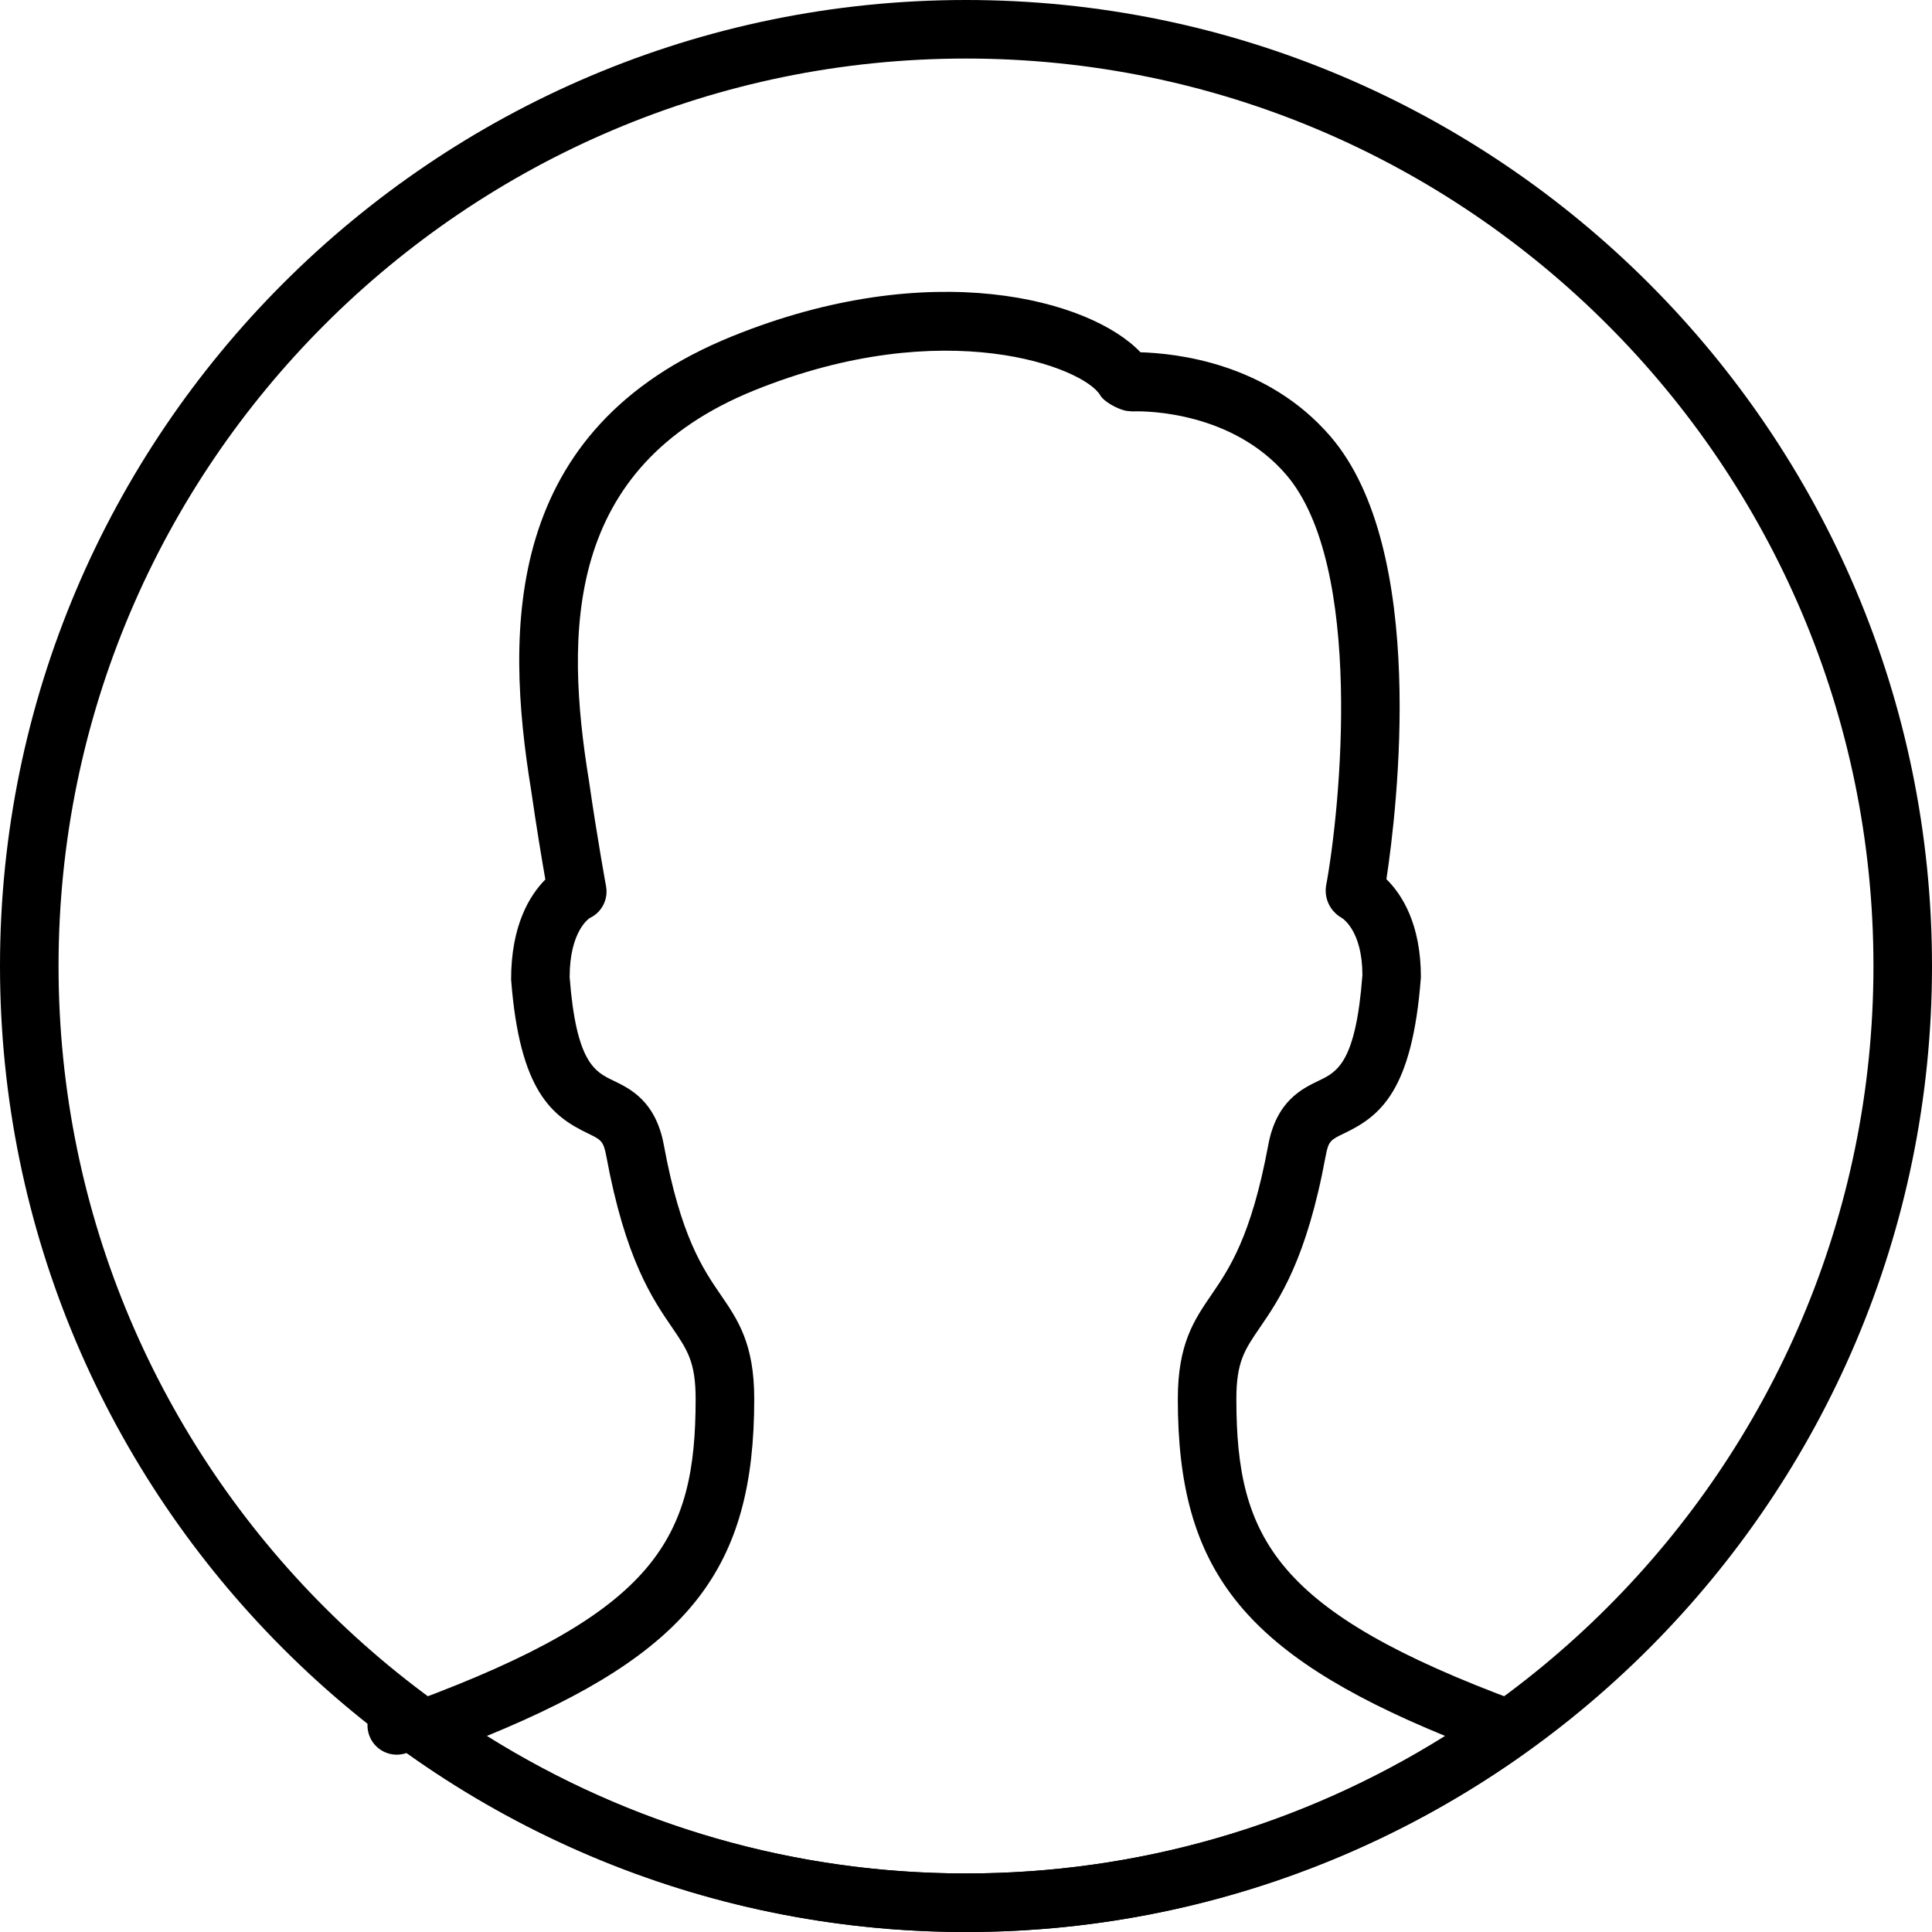
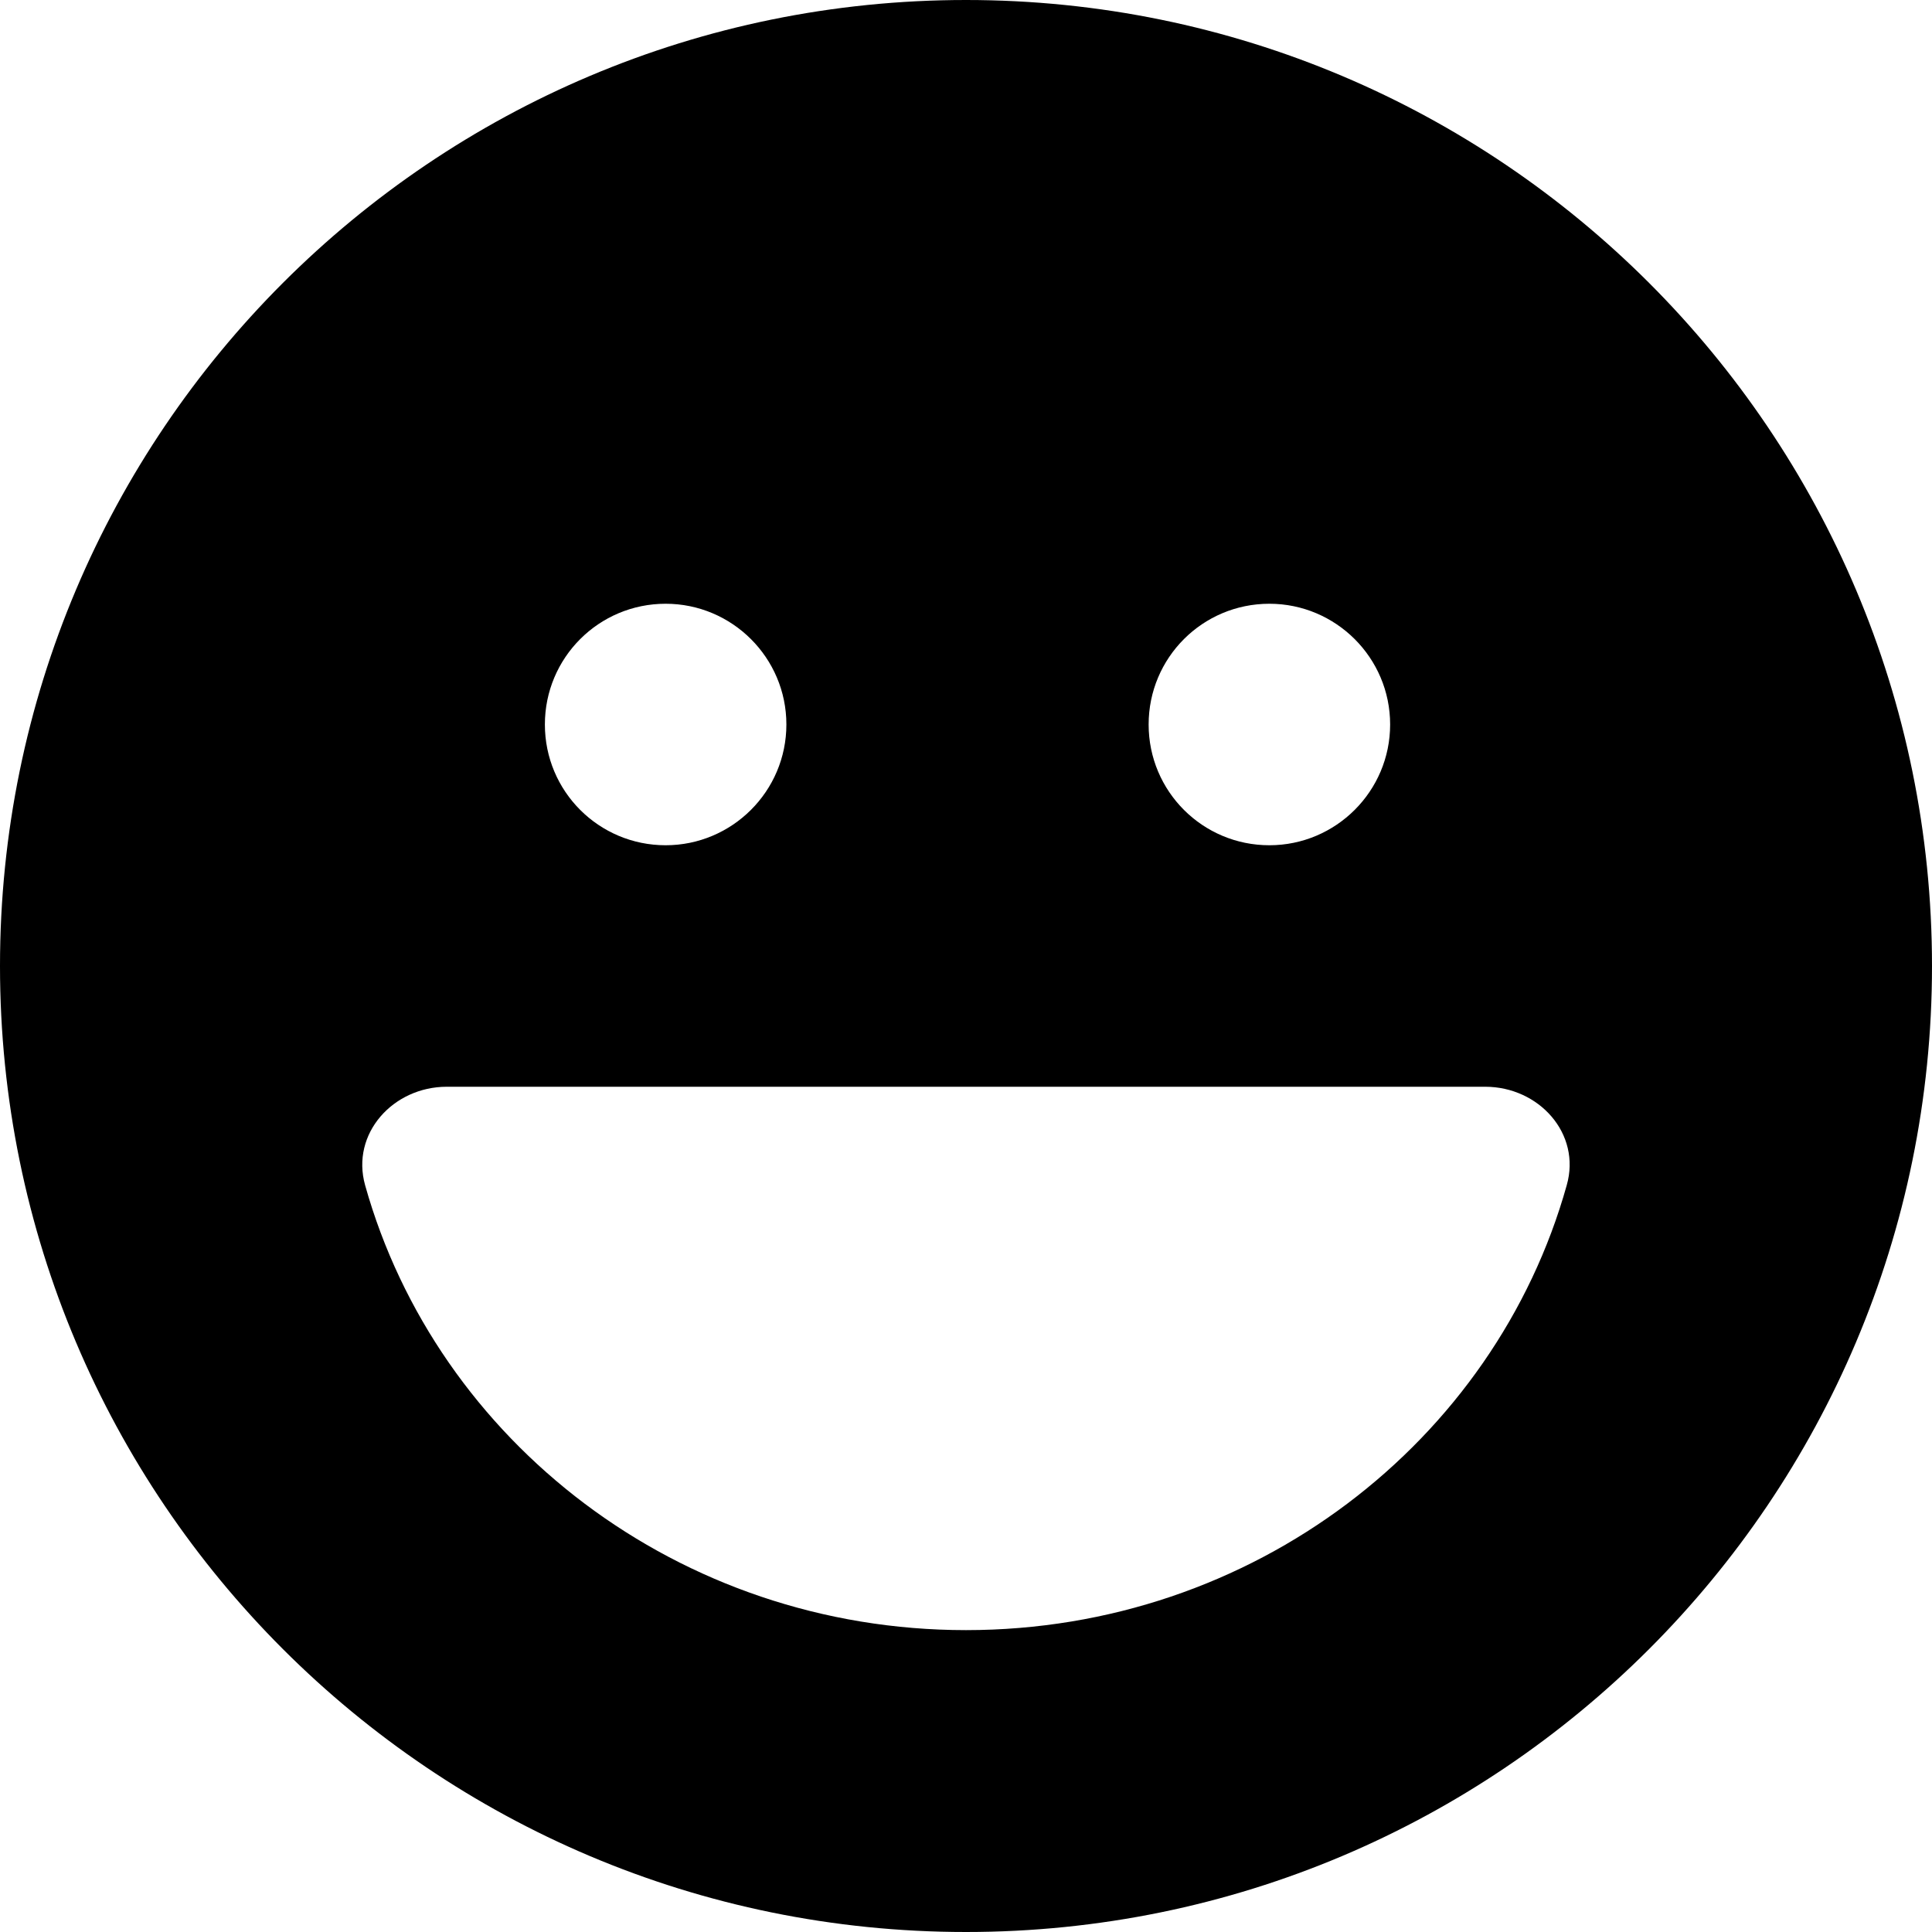
- <svg xmlns="http://www.w3.org/2000/svg" viewBox="0 0 33 33">
-   <path d="M16.5 33C7.402 33 0 25.598 0 16.5S7.402 0 16.5 0 33 7.402 33 16.5 25.598 33 16.5 33zm0-32C7.953 1 1 7.953 1 16.5S7.953 32 16.5 32 32 25.047 32 16.5 25.047 1 16.5 1z" />
-   <path d="M16.5 33a16.38 16.38 0 0 1-9.549-3.06.5.5 0 1 1 .116-.876c4.146-1.535 4.815-2.781 4.815-5.169 0-.631-.142-.838-.398-1.214-.339-.494-.803-1.171-1.129-2.939-.048-.254-.089-.274-.316-.384-.606-.292-1.163-.712-1.309-2.628 0-.928.32-1.441.585-1.708-.058-.33-.153-.899-.242-1.519-.453-2.777-.473-6.178 3.433-7.759 3.404-1.38 6.121-.626 6.974.273.604.019 2.162.177 3.246 1.438 1.668 1.94 1.137 6.363.955 7.562.266.261.589.767.589 1.675-.146 1.954-.703 2.375-1.31 2.666-.228.11-.269.129-.316.384-.326 1.768-.789 2.445-1.128 2.939-.257.375-.398.583-.398 1.214 0 2.388.669 3.634 4.815 5.169a.498.498 0 0 1 .116.876A16.38 16.38 0 0 1 16.5 33zm-8.183-3.349C10.779 31.191 13.589 32 16.5 32s5.721-.809 8.183-2.349c-3.474-1.426-4.565-2.864-4.565-5.755 0-.941.278-1.348.573-1.779.304-.444.682-.996.971-2.556.139-.754.576-.964.865-1.103.311-.149.631-.303.744-1.803-.001-.764-.344-.972-.358-.98a.533.533 0 0 1-.264-.537c.248-1.329.656-5.474-.681-7.031-.913-1.062-2.352-1.091-2.626-1.08-.046-.004-.091-.005-.134-.016-.13-.033-.35-.146-.417-.262-.272-.466-2.641-1.403-5.91-.08-3.231 1.308-3.238 4.112-2.819 6.682.138.957.289 1.784.29 1.788a.5.5 0 0 1-.283.544c.003 0-.339.209-.339 1.008.112 1.461.433 1.616.743 1.765.289.139.727.349.866 1.103.288 1.56.666 2.112.97 2.556.296.431.574.838.574 1.779 0 2.894-1.091 4.332-4.566 5.757z" />
+ <svg xmlns="http://www.w3.org/2000/svg" viewBox="0 0 512 512">
+   <path d="M0 256C0 114.6 114.6 0 256 0C397.4 0 512 114.6 512 256C512 397.4 397.4 512 256 512C114.6 512 0 397.4 0 256zM256 432C332.1 432 396.2 382 415.2 314.1C419.1 300.4 407.8 288 393.6 288H118.4C104.2 288 92.92 300.4 96.76 314.1C115.8 382 179.9 432 256 432V432zM176.4 160C158.7 160 144.4 174.3 144.4 192C144.4 209.7 158.7 224 176.4 224C194 224 208.4 209.7 208.4 192C208.4 174.3 194 160 176.4 160zM336.4 224C354 224 368.4 209.7 368.4 192C368.4 174.3 354 160 336.4 160C318.7 160 304.4 174.3 304.4 192C304.4 209.7 318.7 224 336.4 224z" />
</svg>
